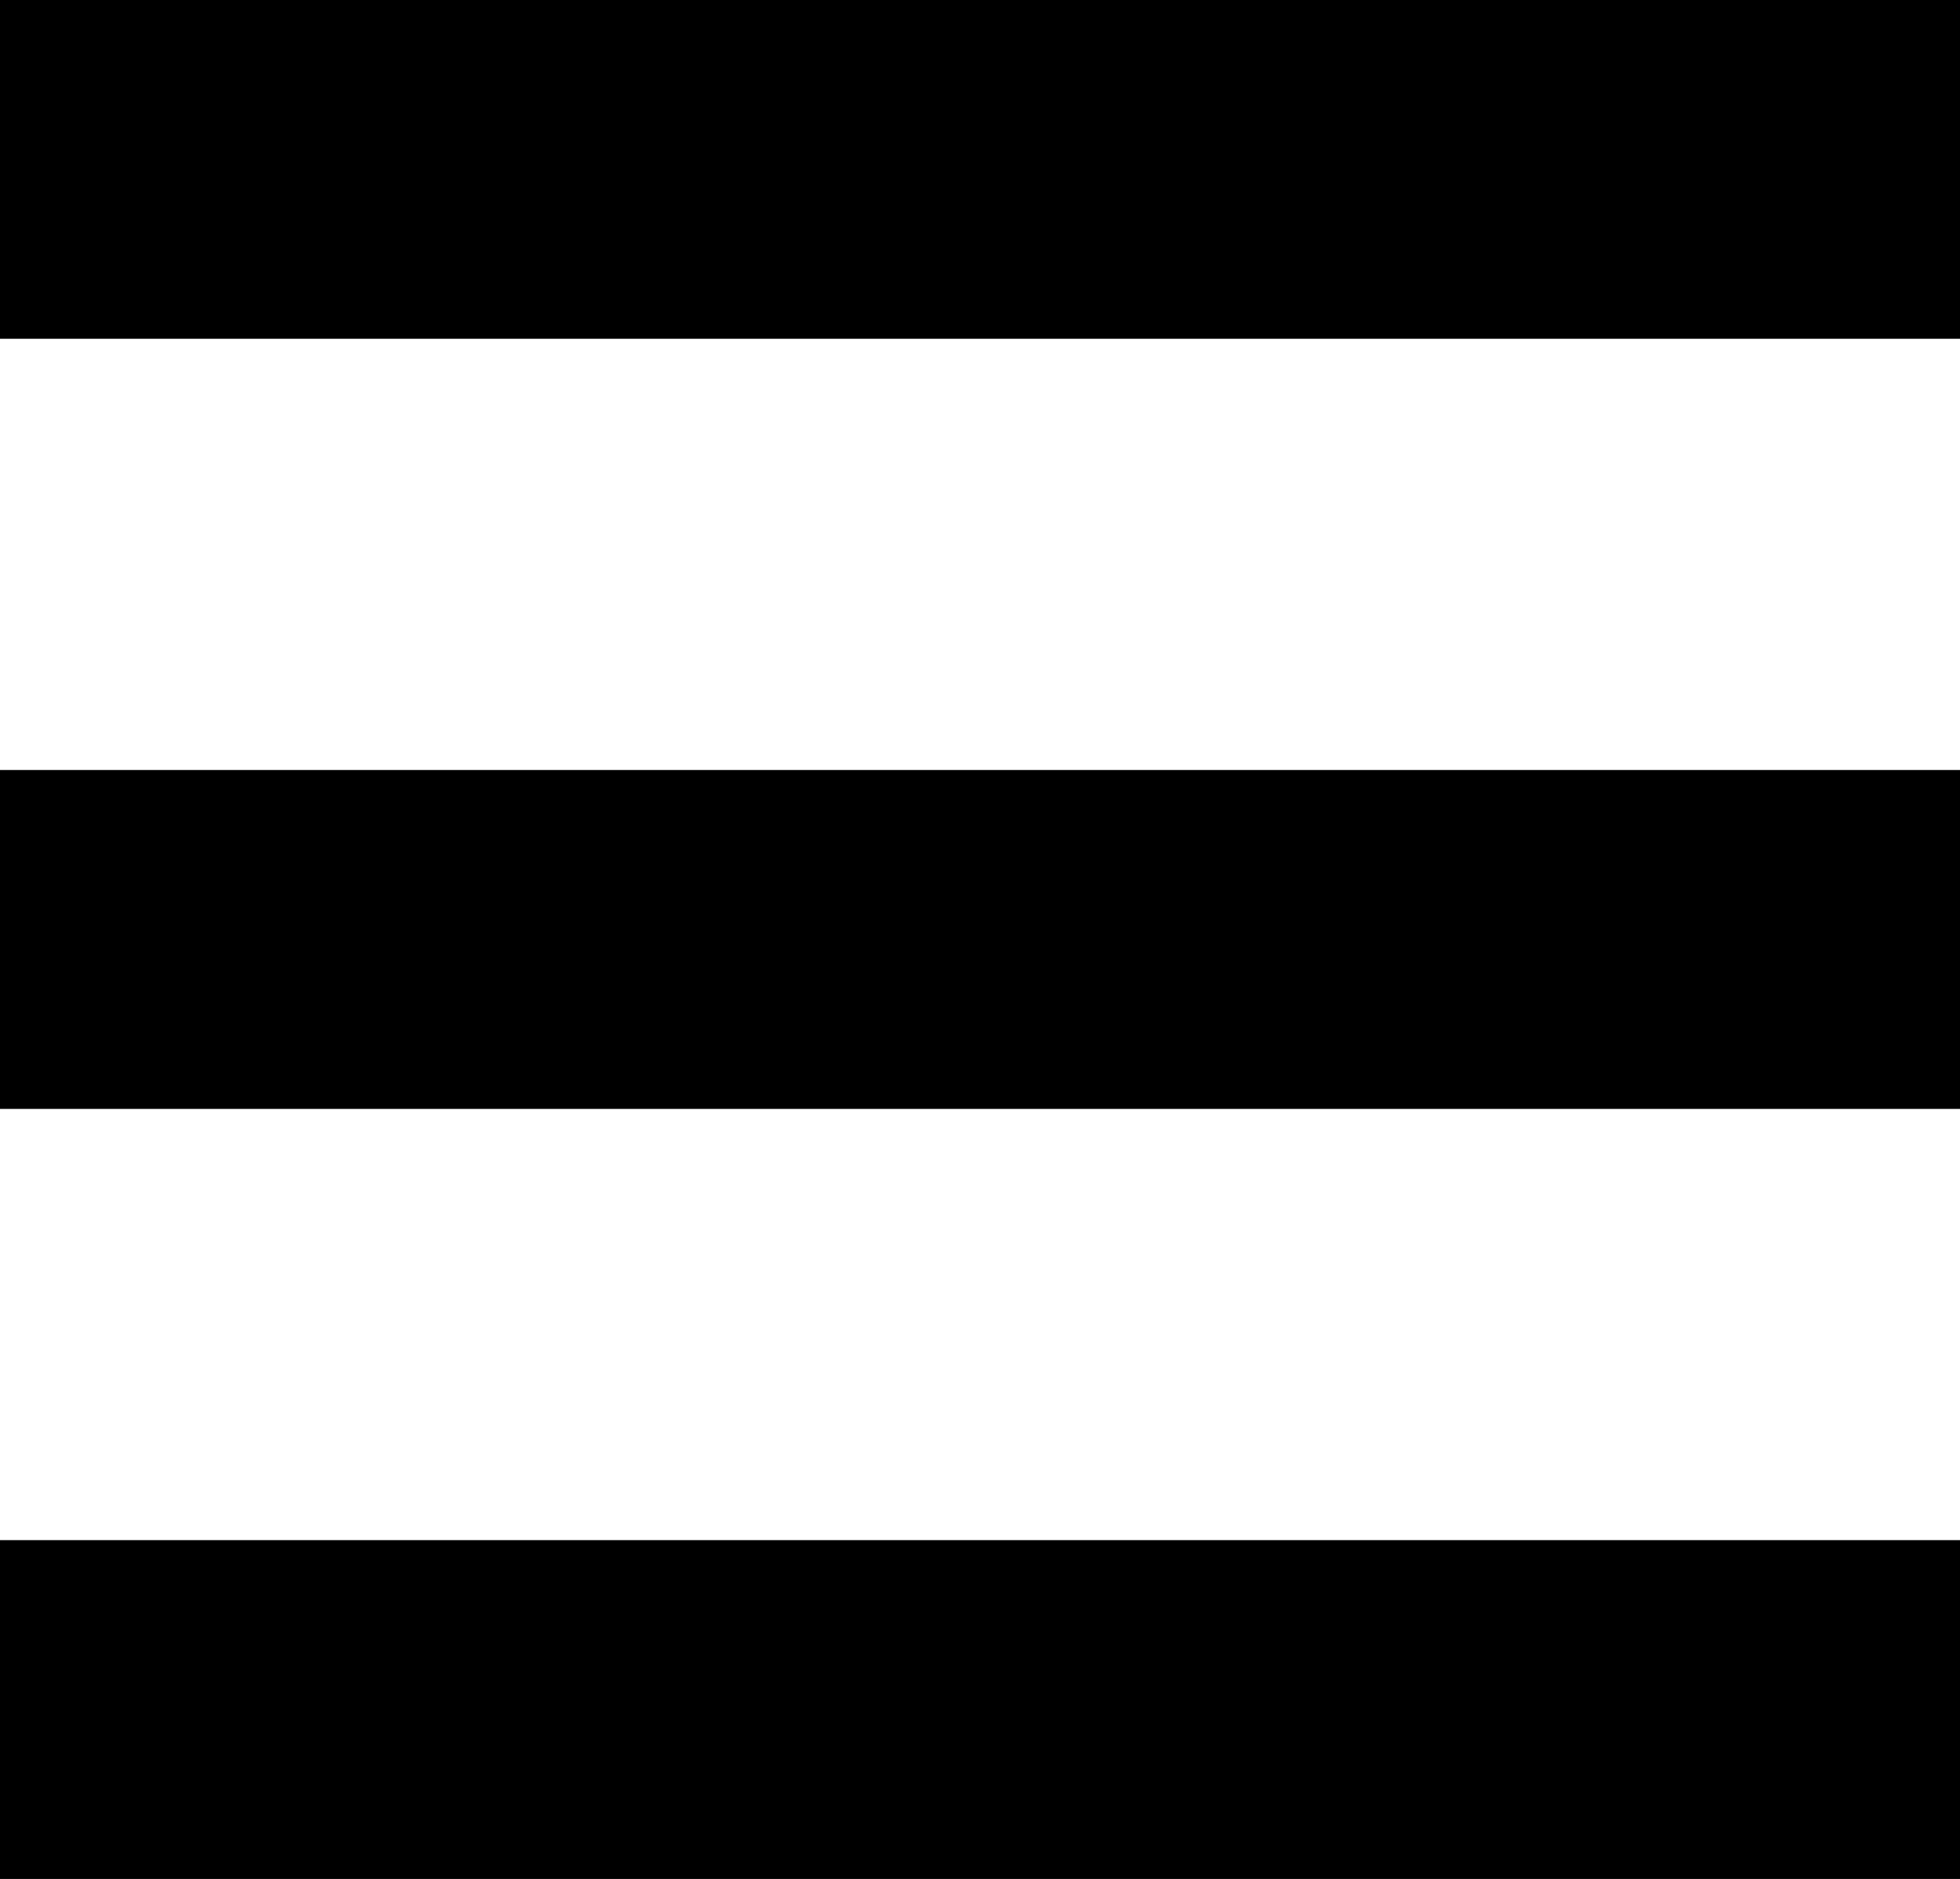
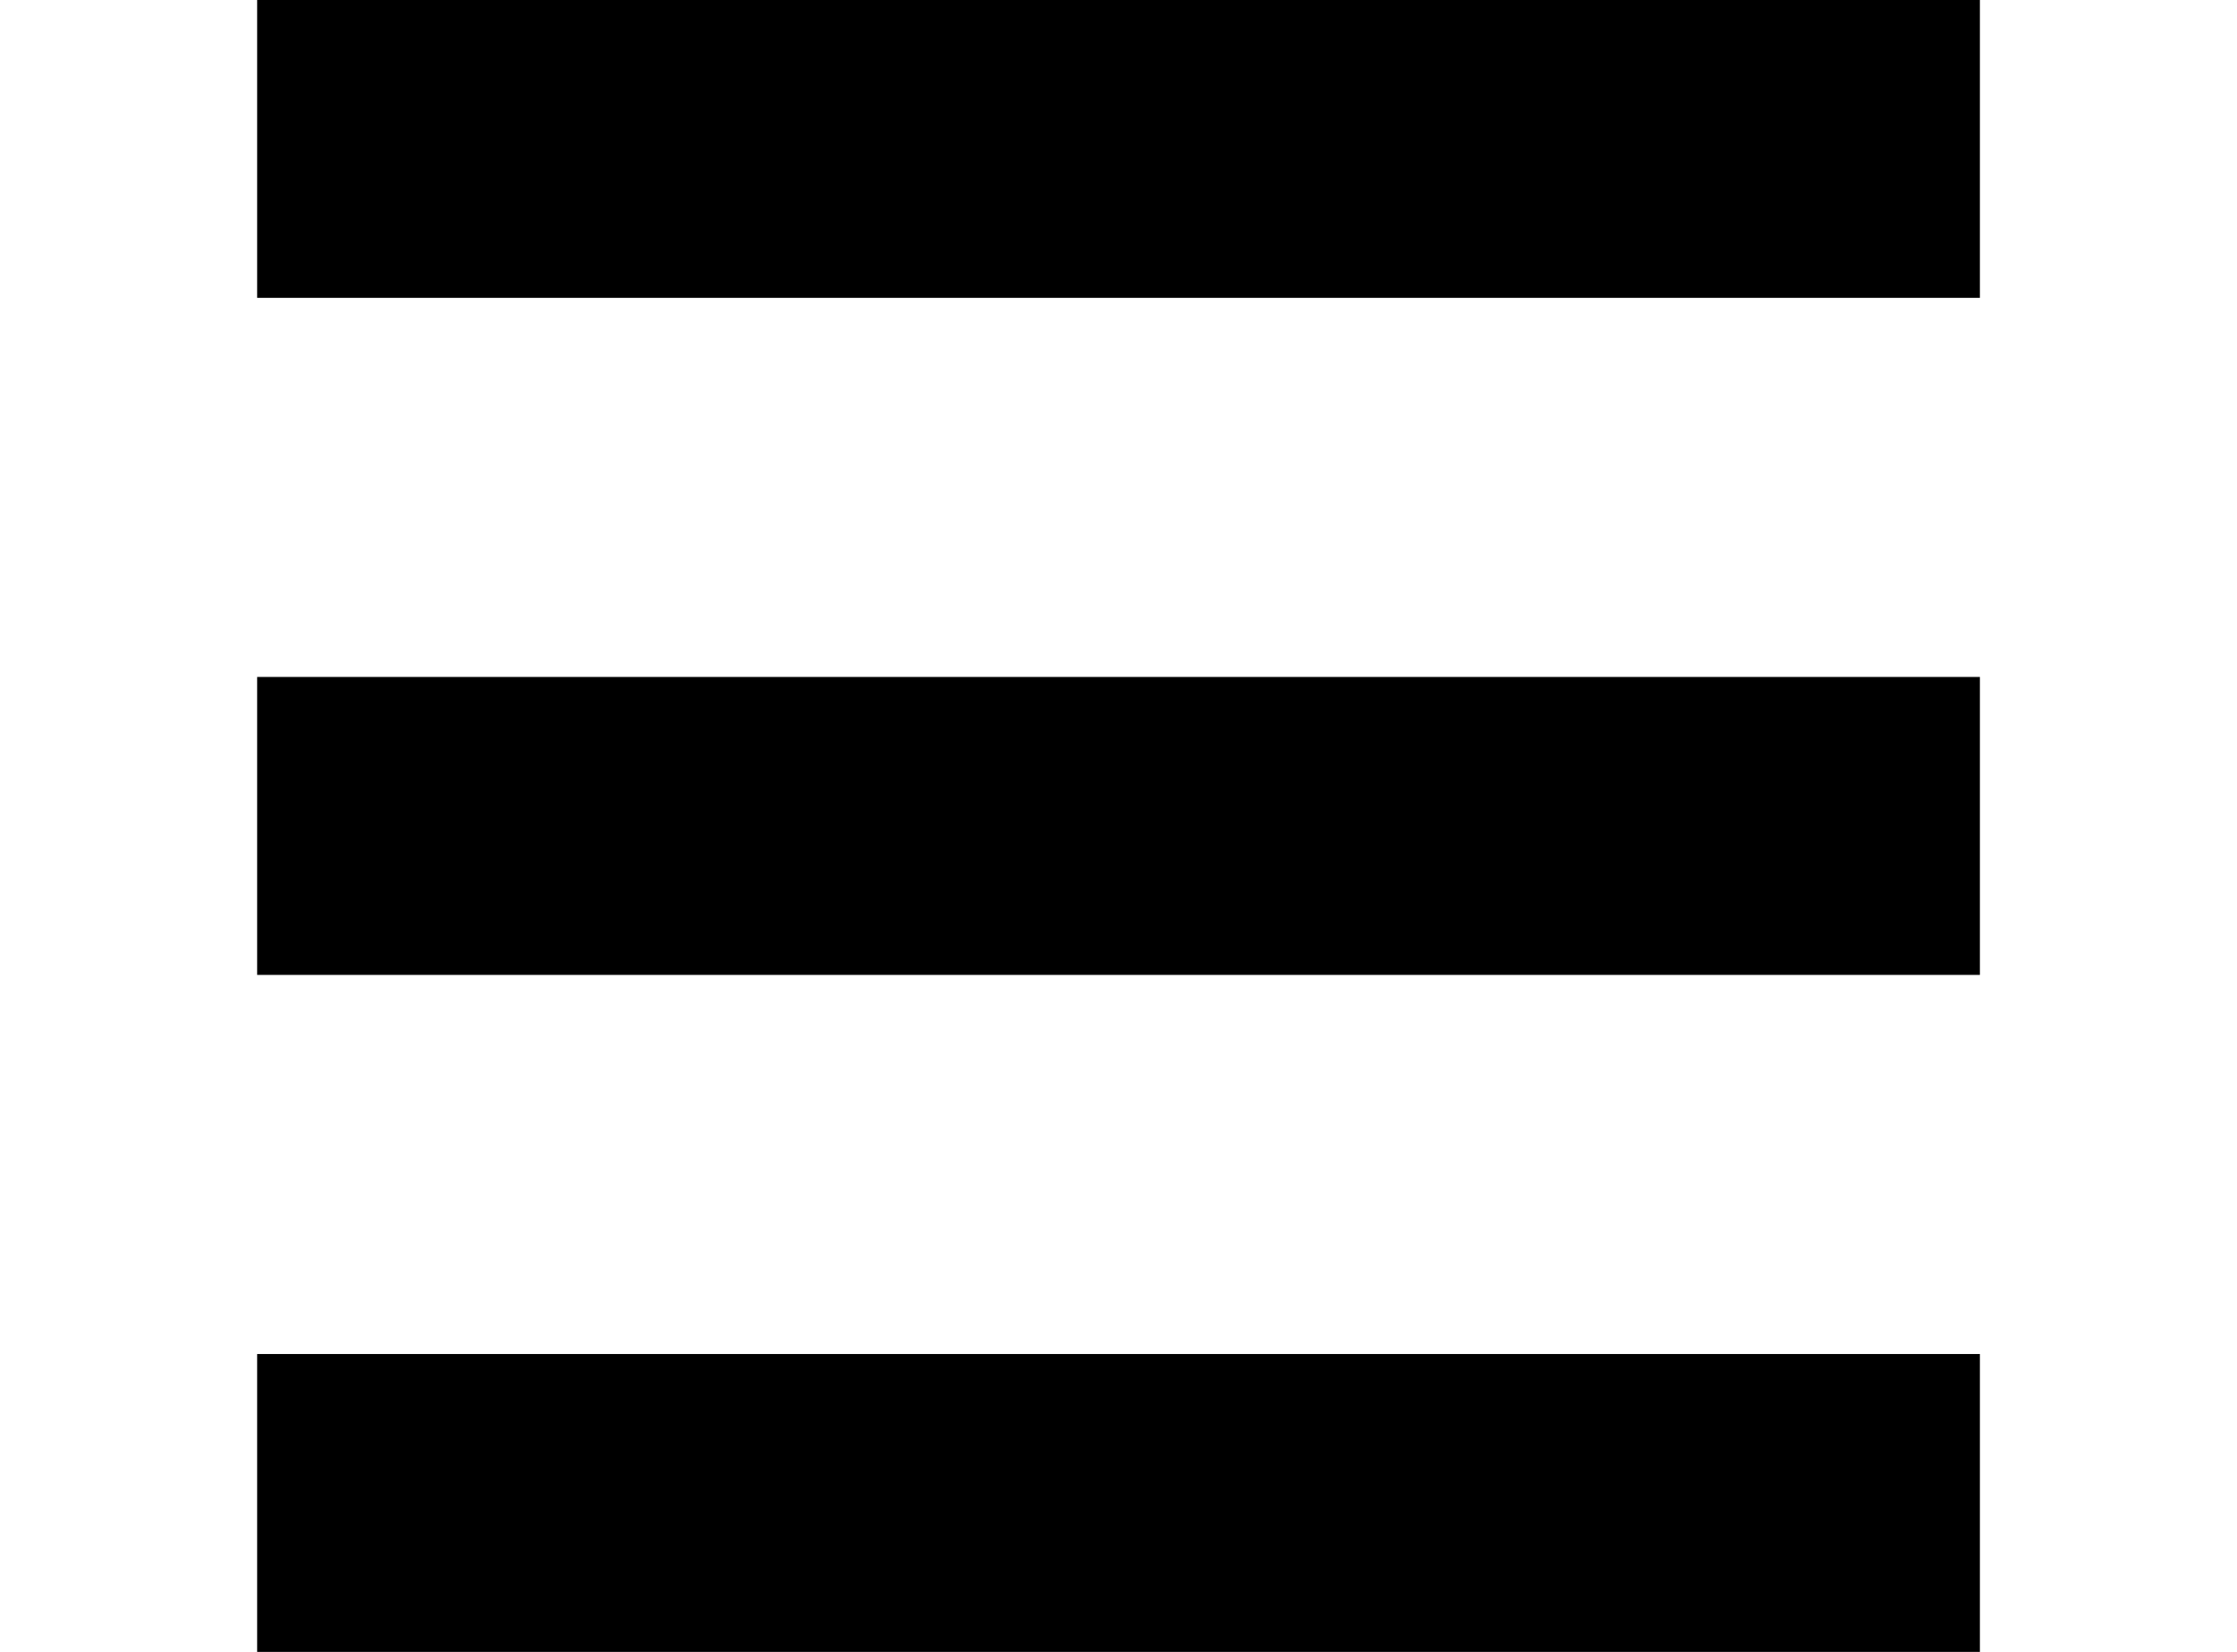
- <svg xmlns="http://www.w3.org/2000/svg" viewBox="0 0 30.57 29.31" height="29.31" width="30.57" xml:space="preserve" id="svg10" version="1.1">
+ <svg xmlns="http://www.w3.org/2000/svg" viewBox="0 0 30.57 29.31" height="23.31" width="31.57" xml:space="preserve" id="svg10" version="1.1">
  <defs id="defs14" />
  <g transform="matrix(1.333333,0,0,-1.333333,0,29.30987)" id="g18">
    <path id="path20" style="fill:#000000;fill-opacity:1;fill-rule:nonzero;stroke:none" d="m 0,18.019 h 22.928 v 3.964 H 0 Z" />
    <path id="path22" style="fill:#000000;fill-opacity:1;fill-rule:nonzero;stroke:none" d="m 0,9.009 h 22.928 v 3.965 H 0 Z" />
    <path id="path24" style="fill:#000000;fill-opacity:1;fill-rule:nonzero;stroke:none" d="M 0,0 H 22.928 V 3.964 H 0 Z" />
  </g>
</svg>
